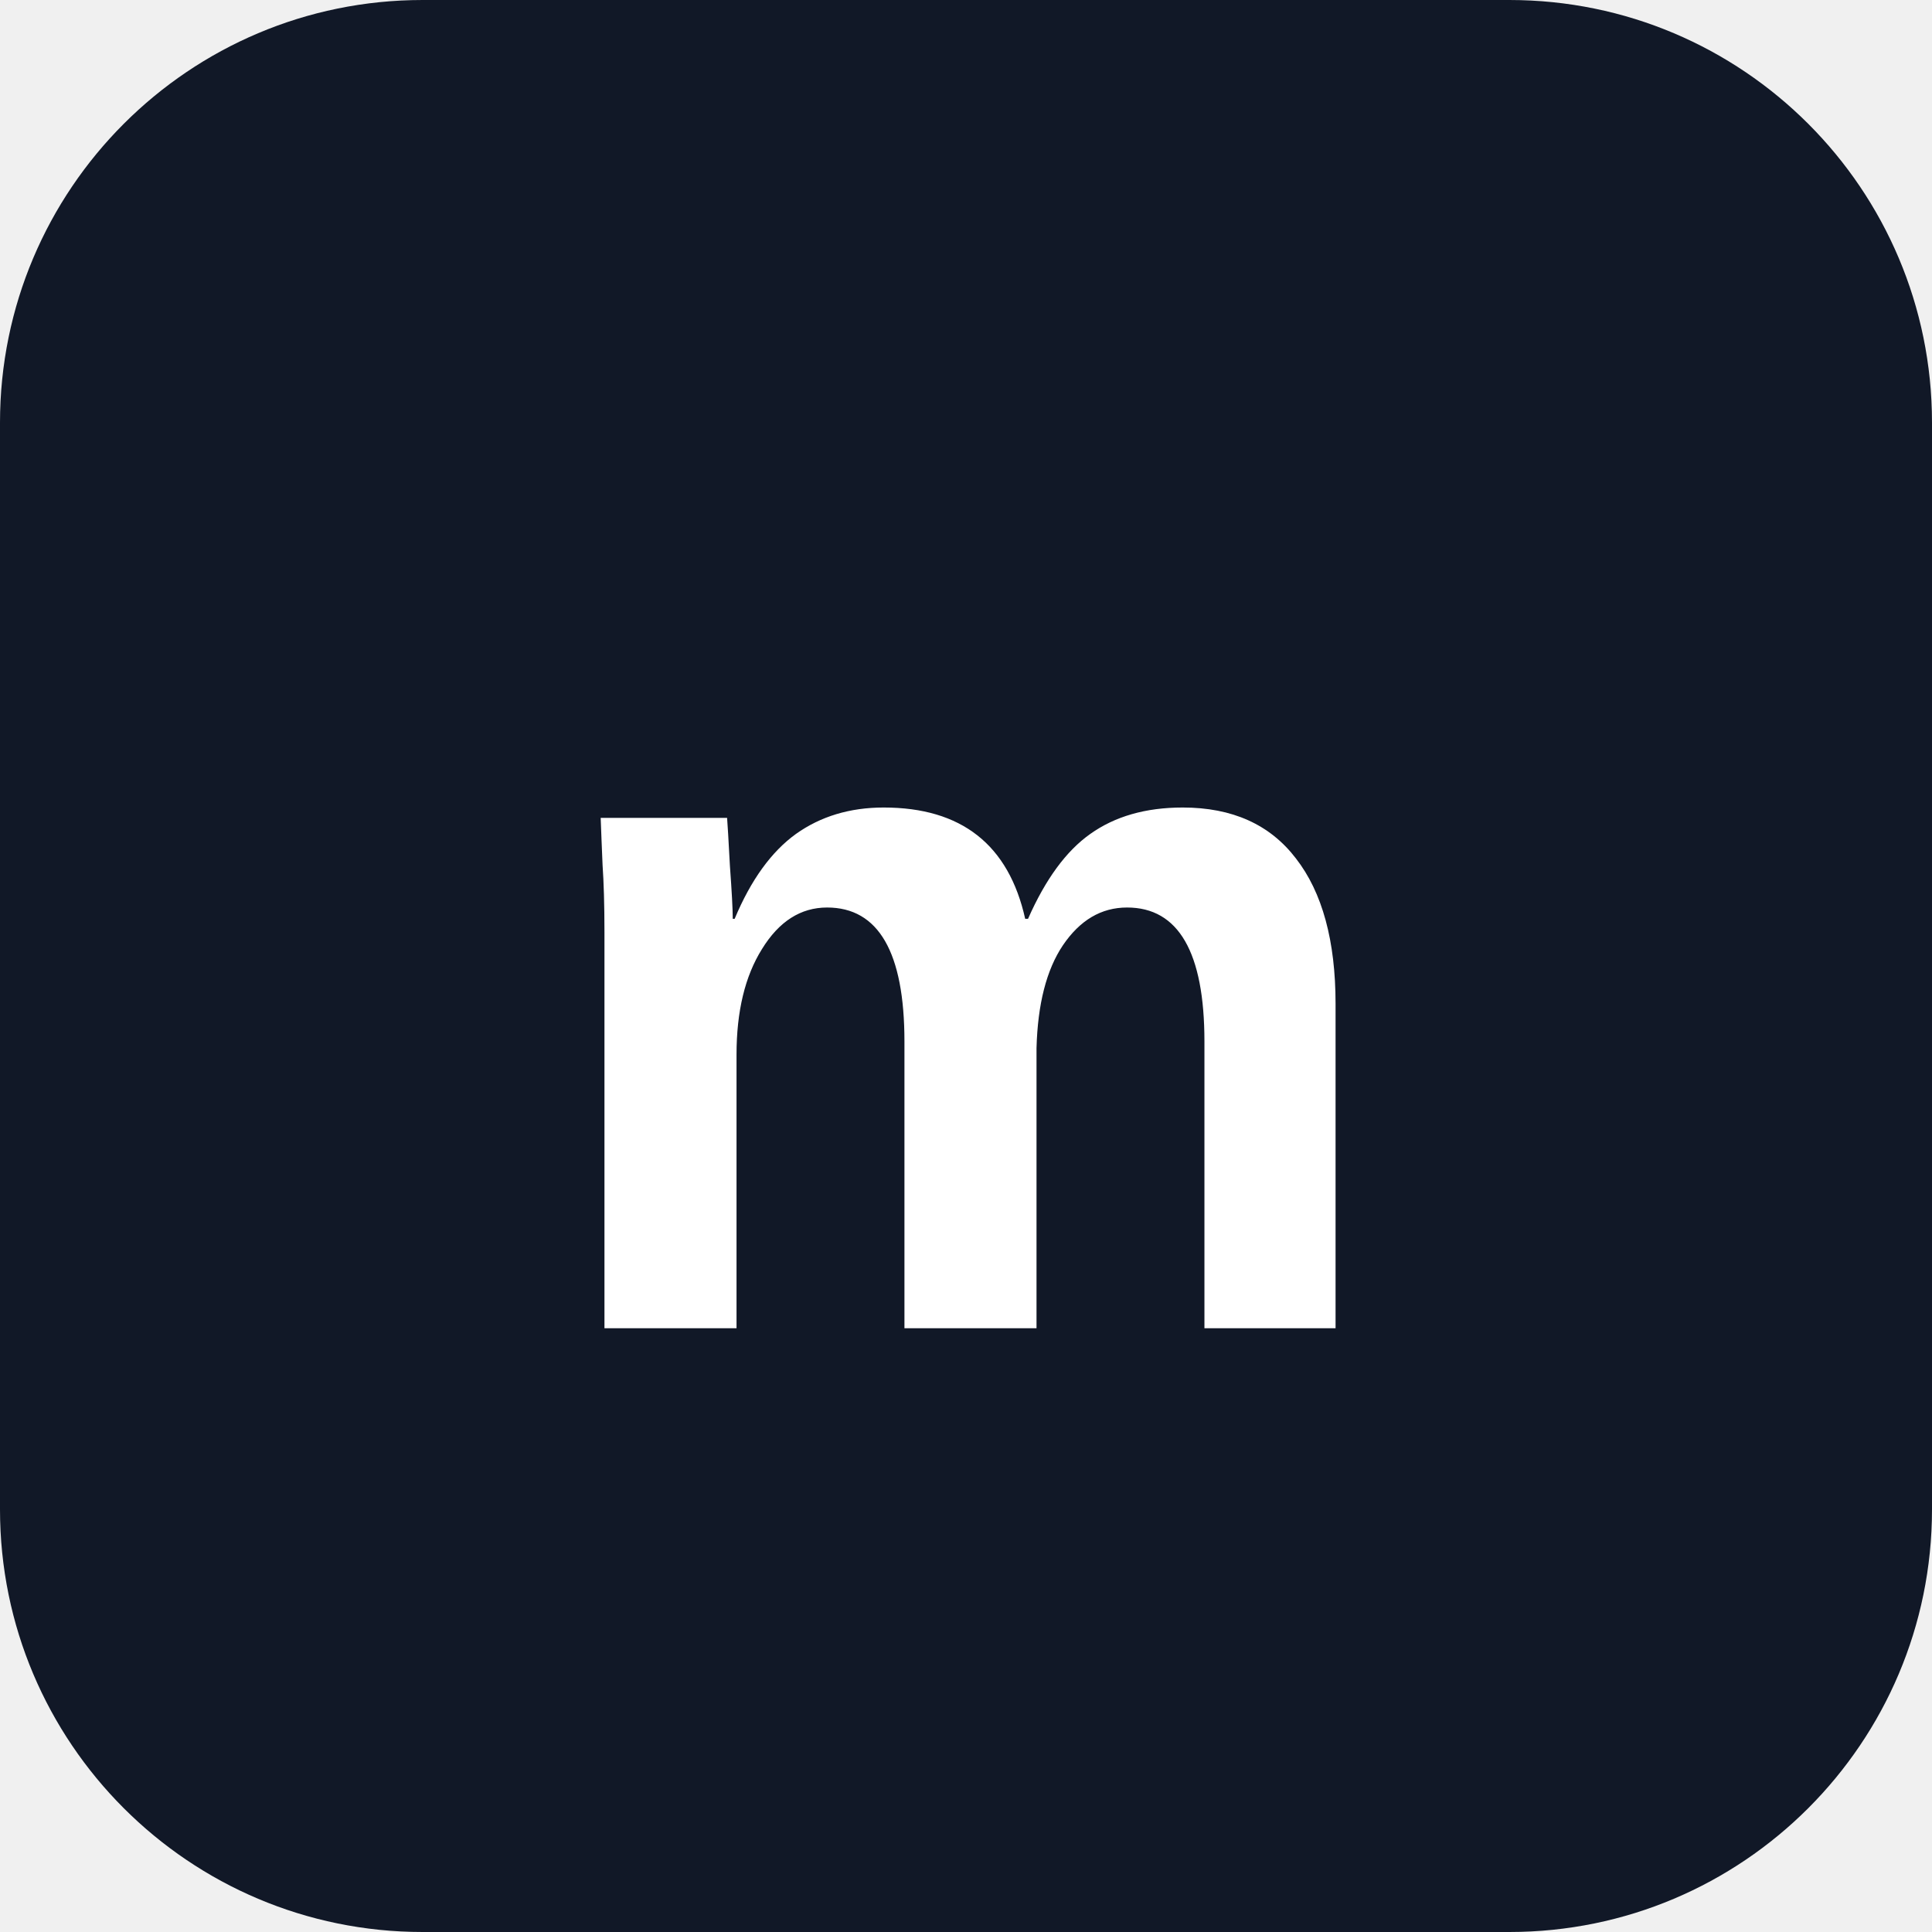
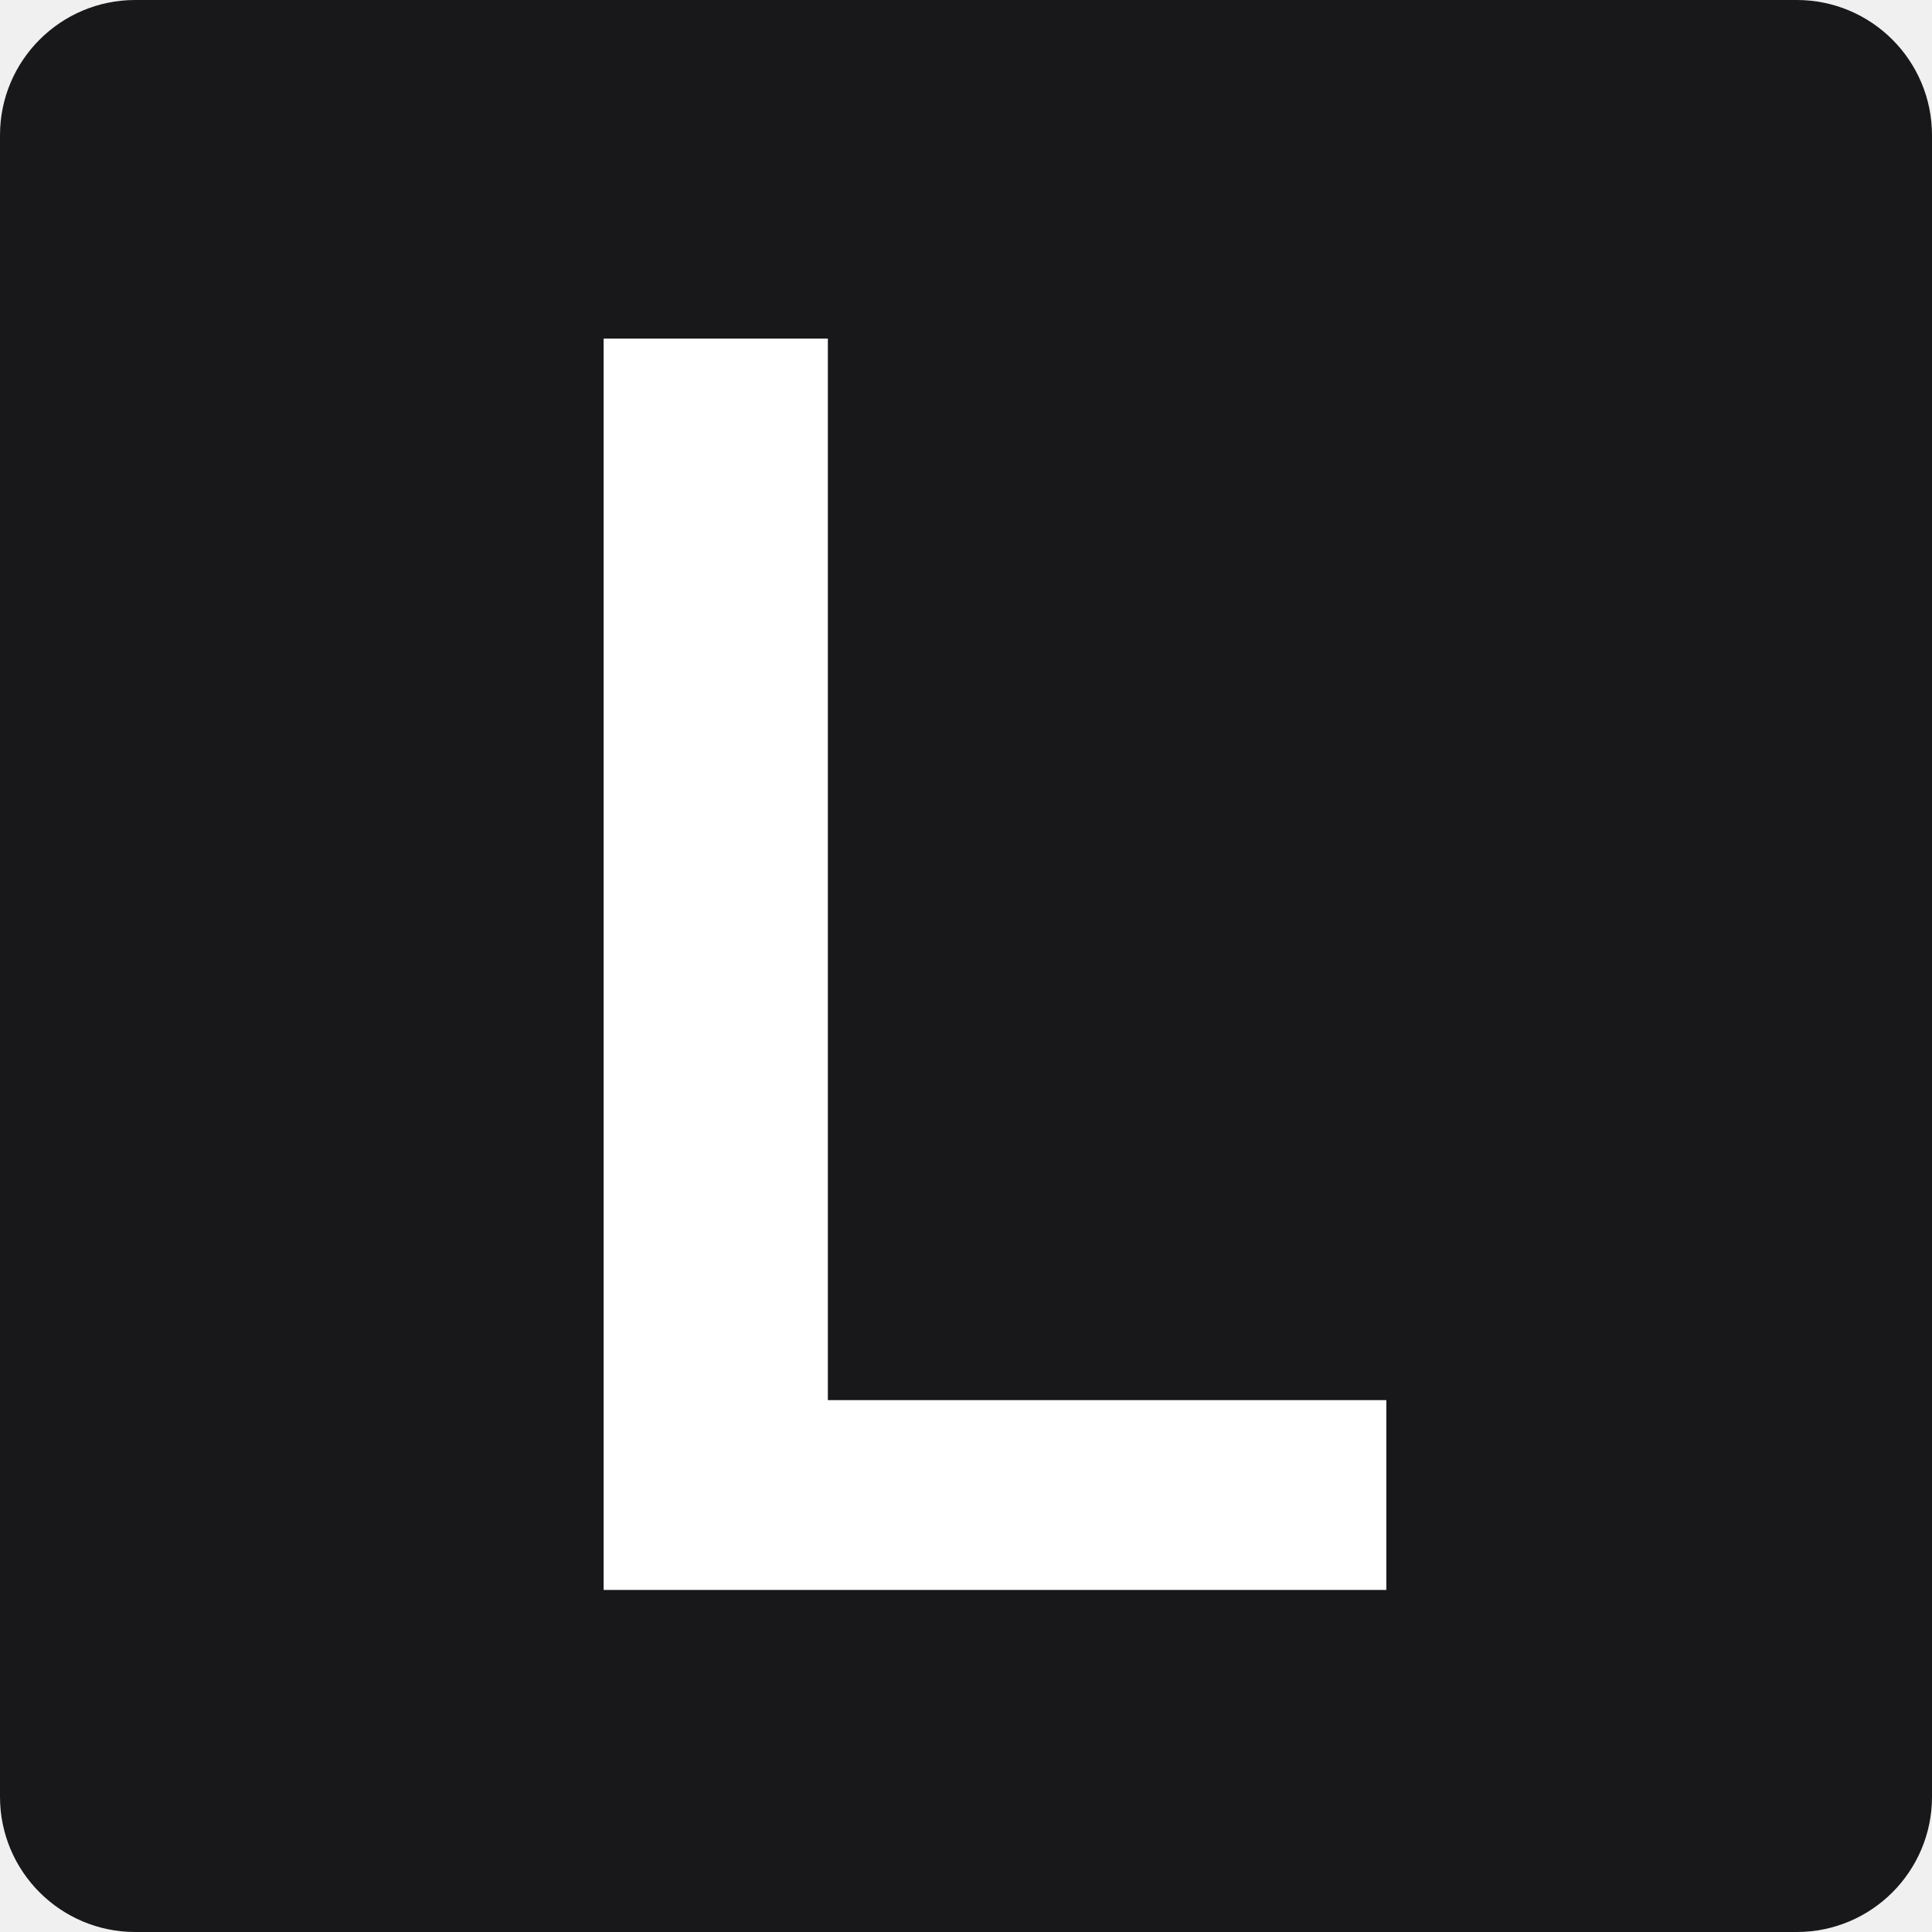
- <svg xmlns="http://www.w3.org/2000/svg" viewBox="0 0 32 32" width="32" height="32">
-   <rect width="32" height="32" rx="7" fill="#111827" />
-   <text x="16" y="22" font-family="Arial, Helvetica, sans-serif" font-size="16" font-weight="700" fill="#ffffff" text-anchor="middle">m</text>
+ <svg xmlns="http://www.w3.org/2000/svg" width="1000" zoomAndPan="magnify" viewBox="0 0 750 750" height="1000" preserveAspectRatio="xMidYMid meet" version="1.0">
+   <defs>
+     <g />
+     <clipPath id="79011b65aa">
+       <path d="M 52.5 0 L 697.5 0 C 726.496 0 750 23.504 750 52.5 L 750 697.5 C 750 726.496 726.496 750 697.5 750 L 52.5 750 C 23.504 750 0 726.496 0 697.5 L 0 52.5 C 0 23.504 23.504 0 52.5 0 Z M 52.5 0 " clip-rule="nonzero" />
+     </clipPath>
+     <clipPath id="0cf2663247">
+       <path d="M 0 0 L 750 0 L 750 750 L 0 750 Z M 0 0 " clip-rule="nonzero" />
+     </clipPath>
+     <clipPath id="01b497fa02">
+       <path d="M 52.5 0 L 697.5 0 C 726.496 0 750 23.504 750 52.5 L 750 697.5 C 750 726.496 726.496 750 697.5 750 L 52.5 750 C 23.504 750 0 726.496 0 697.5 L 0 52.5 C 0 23.504 23.504 0 52.5 0 Z M 52.5 0 " clip-rule="nonzero" />
+     </clipPath>
+     <clipPath id="8d536fc27c">
+       <rect x="0" width="750" y="0" height="750" />
+     </clipPath>
+     <clipPath id="754cb2cbd6">
+       <rect x="0" width="377" y="0" height="750" />
+     </clipPath>
+   </defs>
+   <g clip-path="url(#79011b65aa)">
+     <g transform="matrix(1, 0, 0, 1, 0, -0.000000000000042435)">
+       <g clip-path="url(#8d536fc27c)">
+         <g clip-path="url(#0cf2663247)">
+           <g clip-path="url(#01b497fa02)">
+             <rect x="-165" width="1080" fill="#18181b" height="1080" y="-165" fill-opacity="1" />
+           </g>
+         </g>
+       </g>
+     </g>
+   </g>
+   <g transform="matrix(1, 0, 0, 1, 187, -0.000000000000042435)">
+     <g clip-path="url(#754cb2cbd6)">
+       <g fill="#ffffff" fill-opacity="1">
+         <g transform="translate(0.375306, 617.2126)">
+           <g>
+             <path d="M 46.953 0 L 46.953 -485.766 L 134 -485.766 L 134 -73.688 L 350.797 -73.688 L 350.797 0 Z M 46.953 0 " />
+           </g>
+         </g>
+       </g>
+     </g>
+   </g>
</svg>
